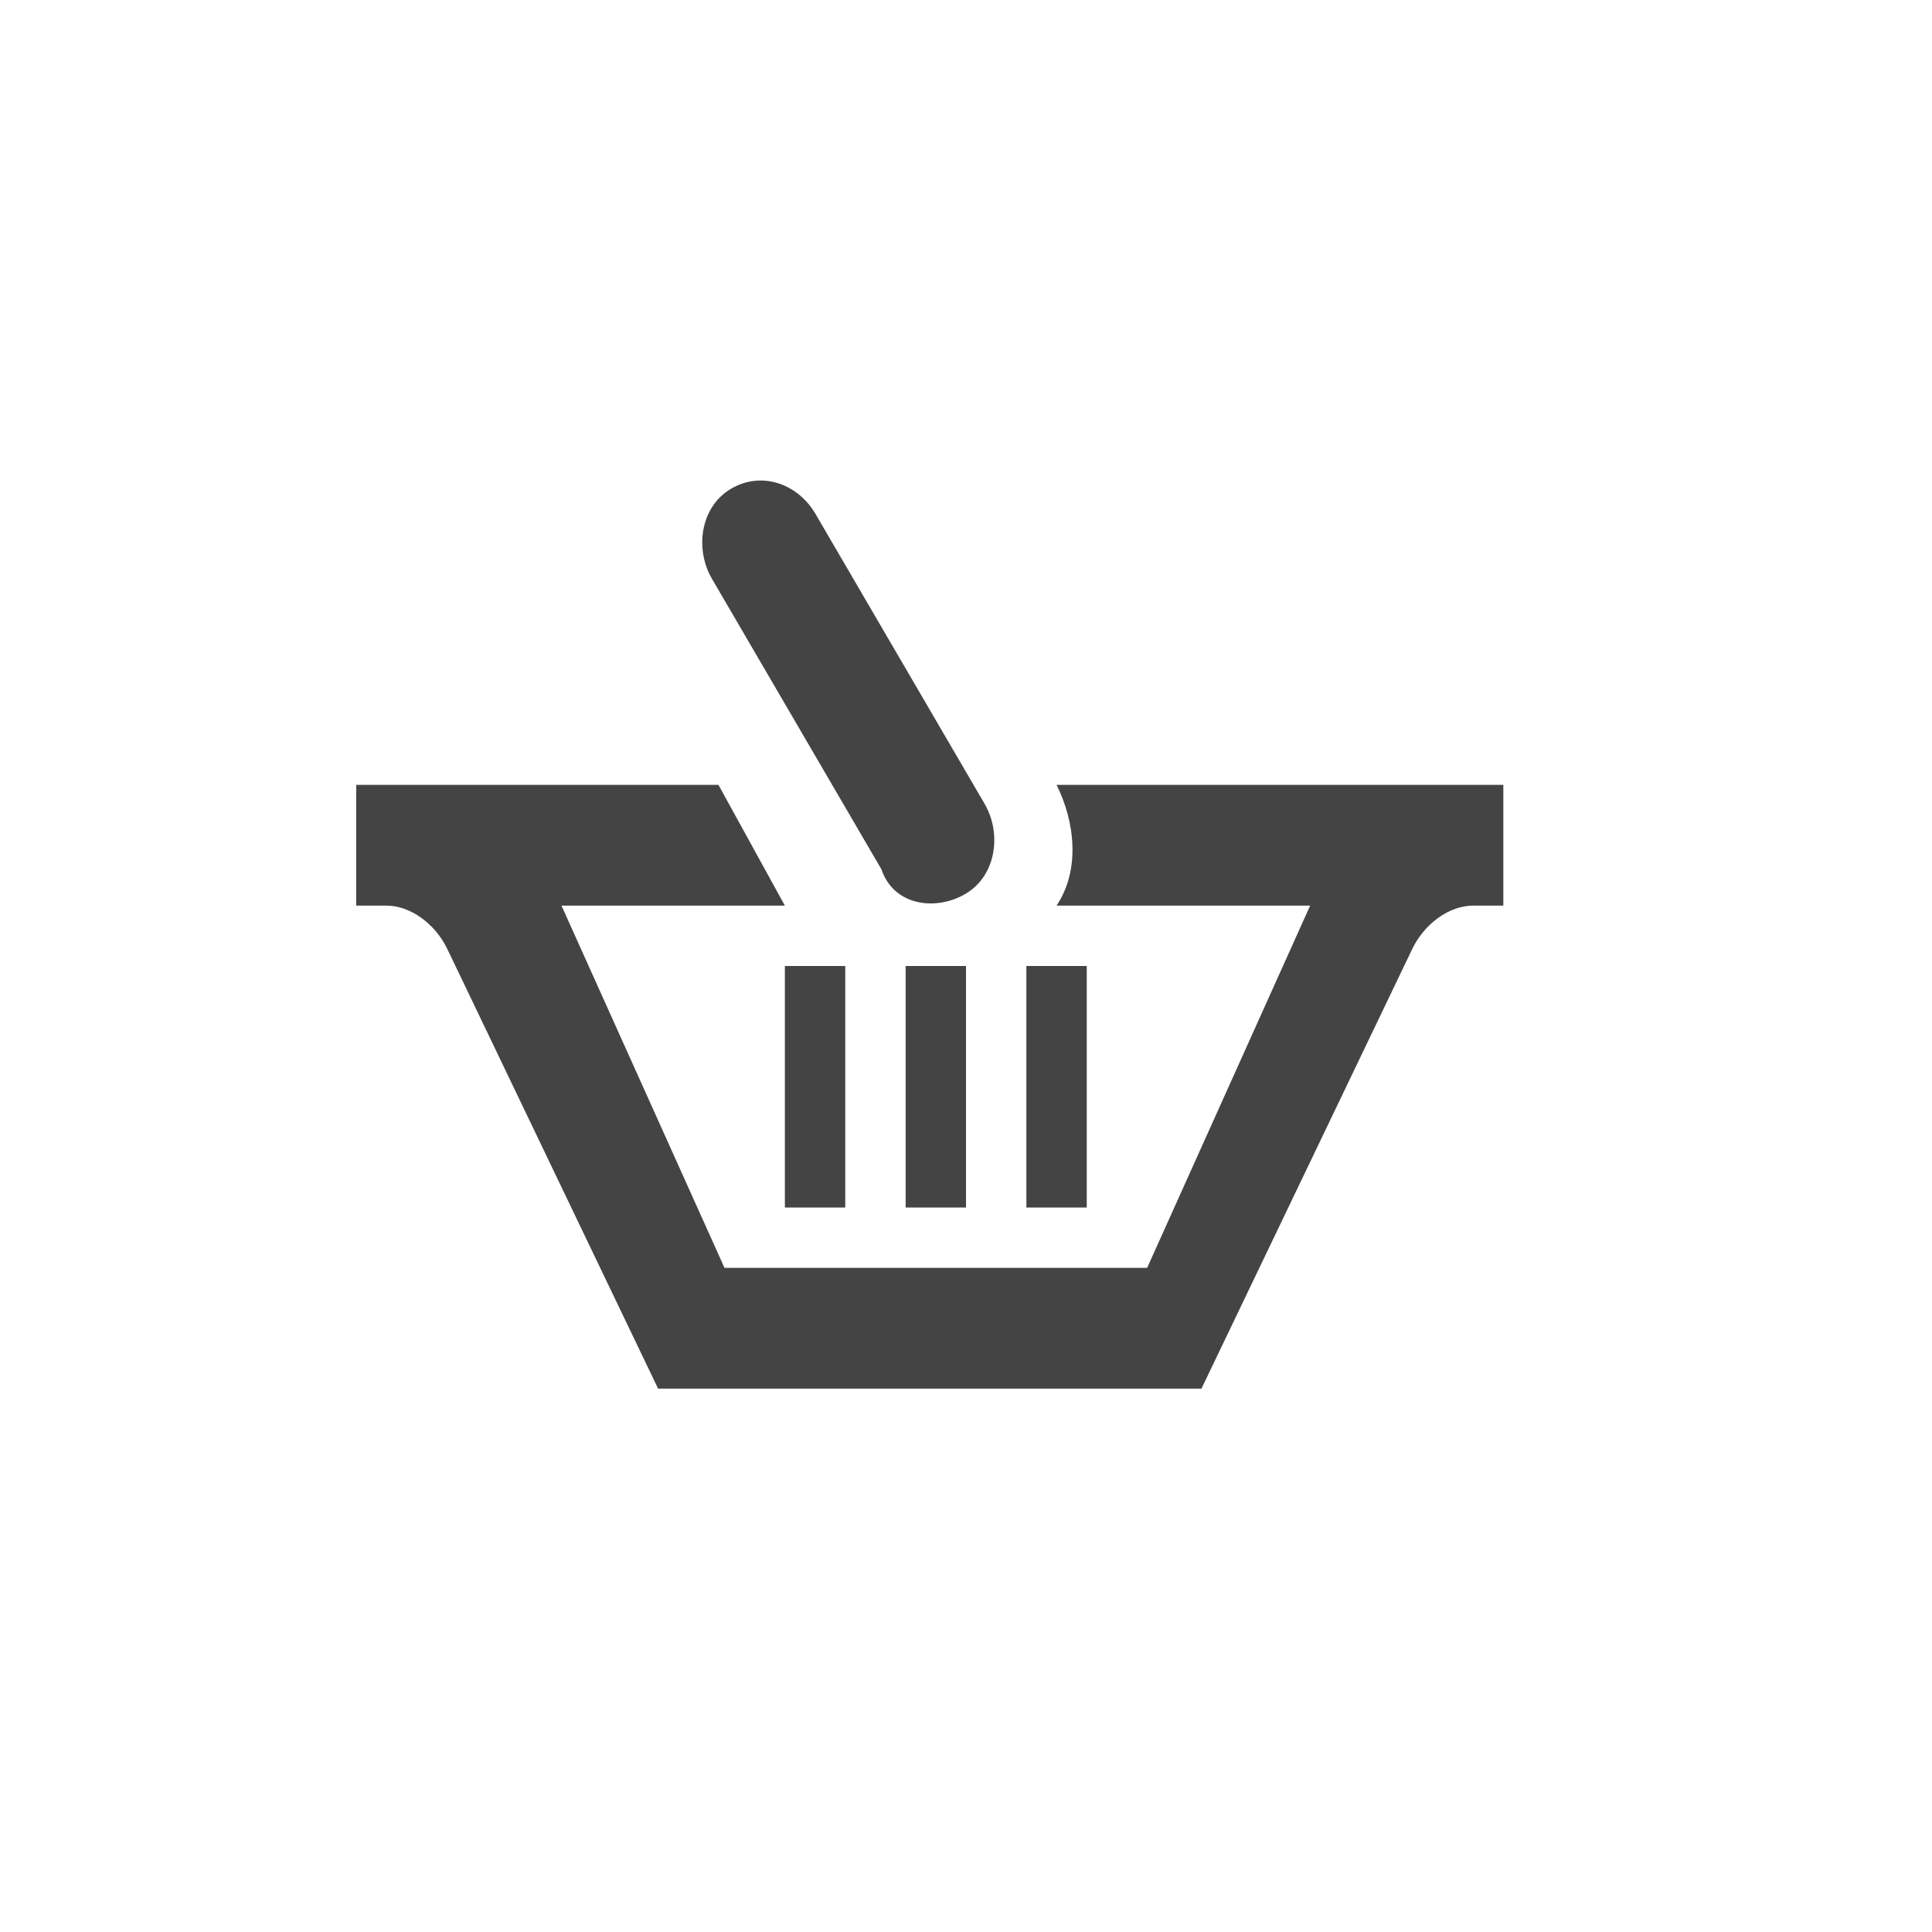
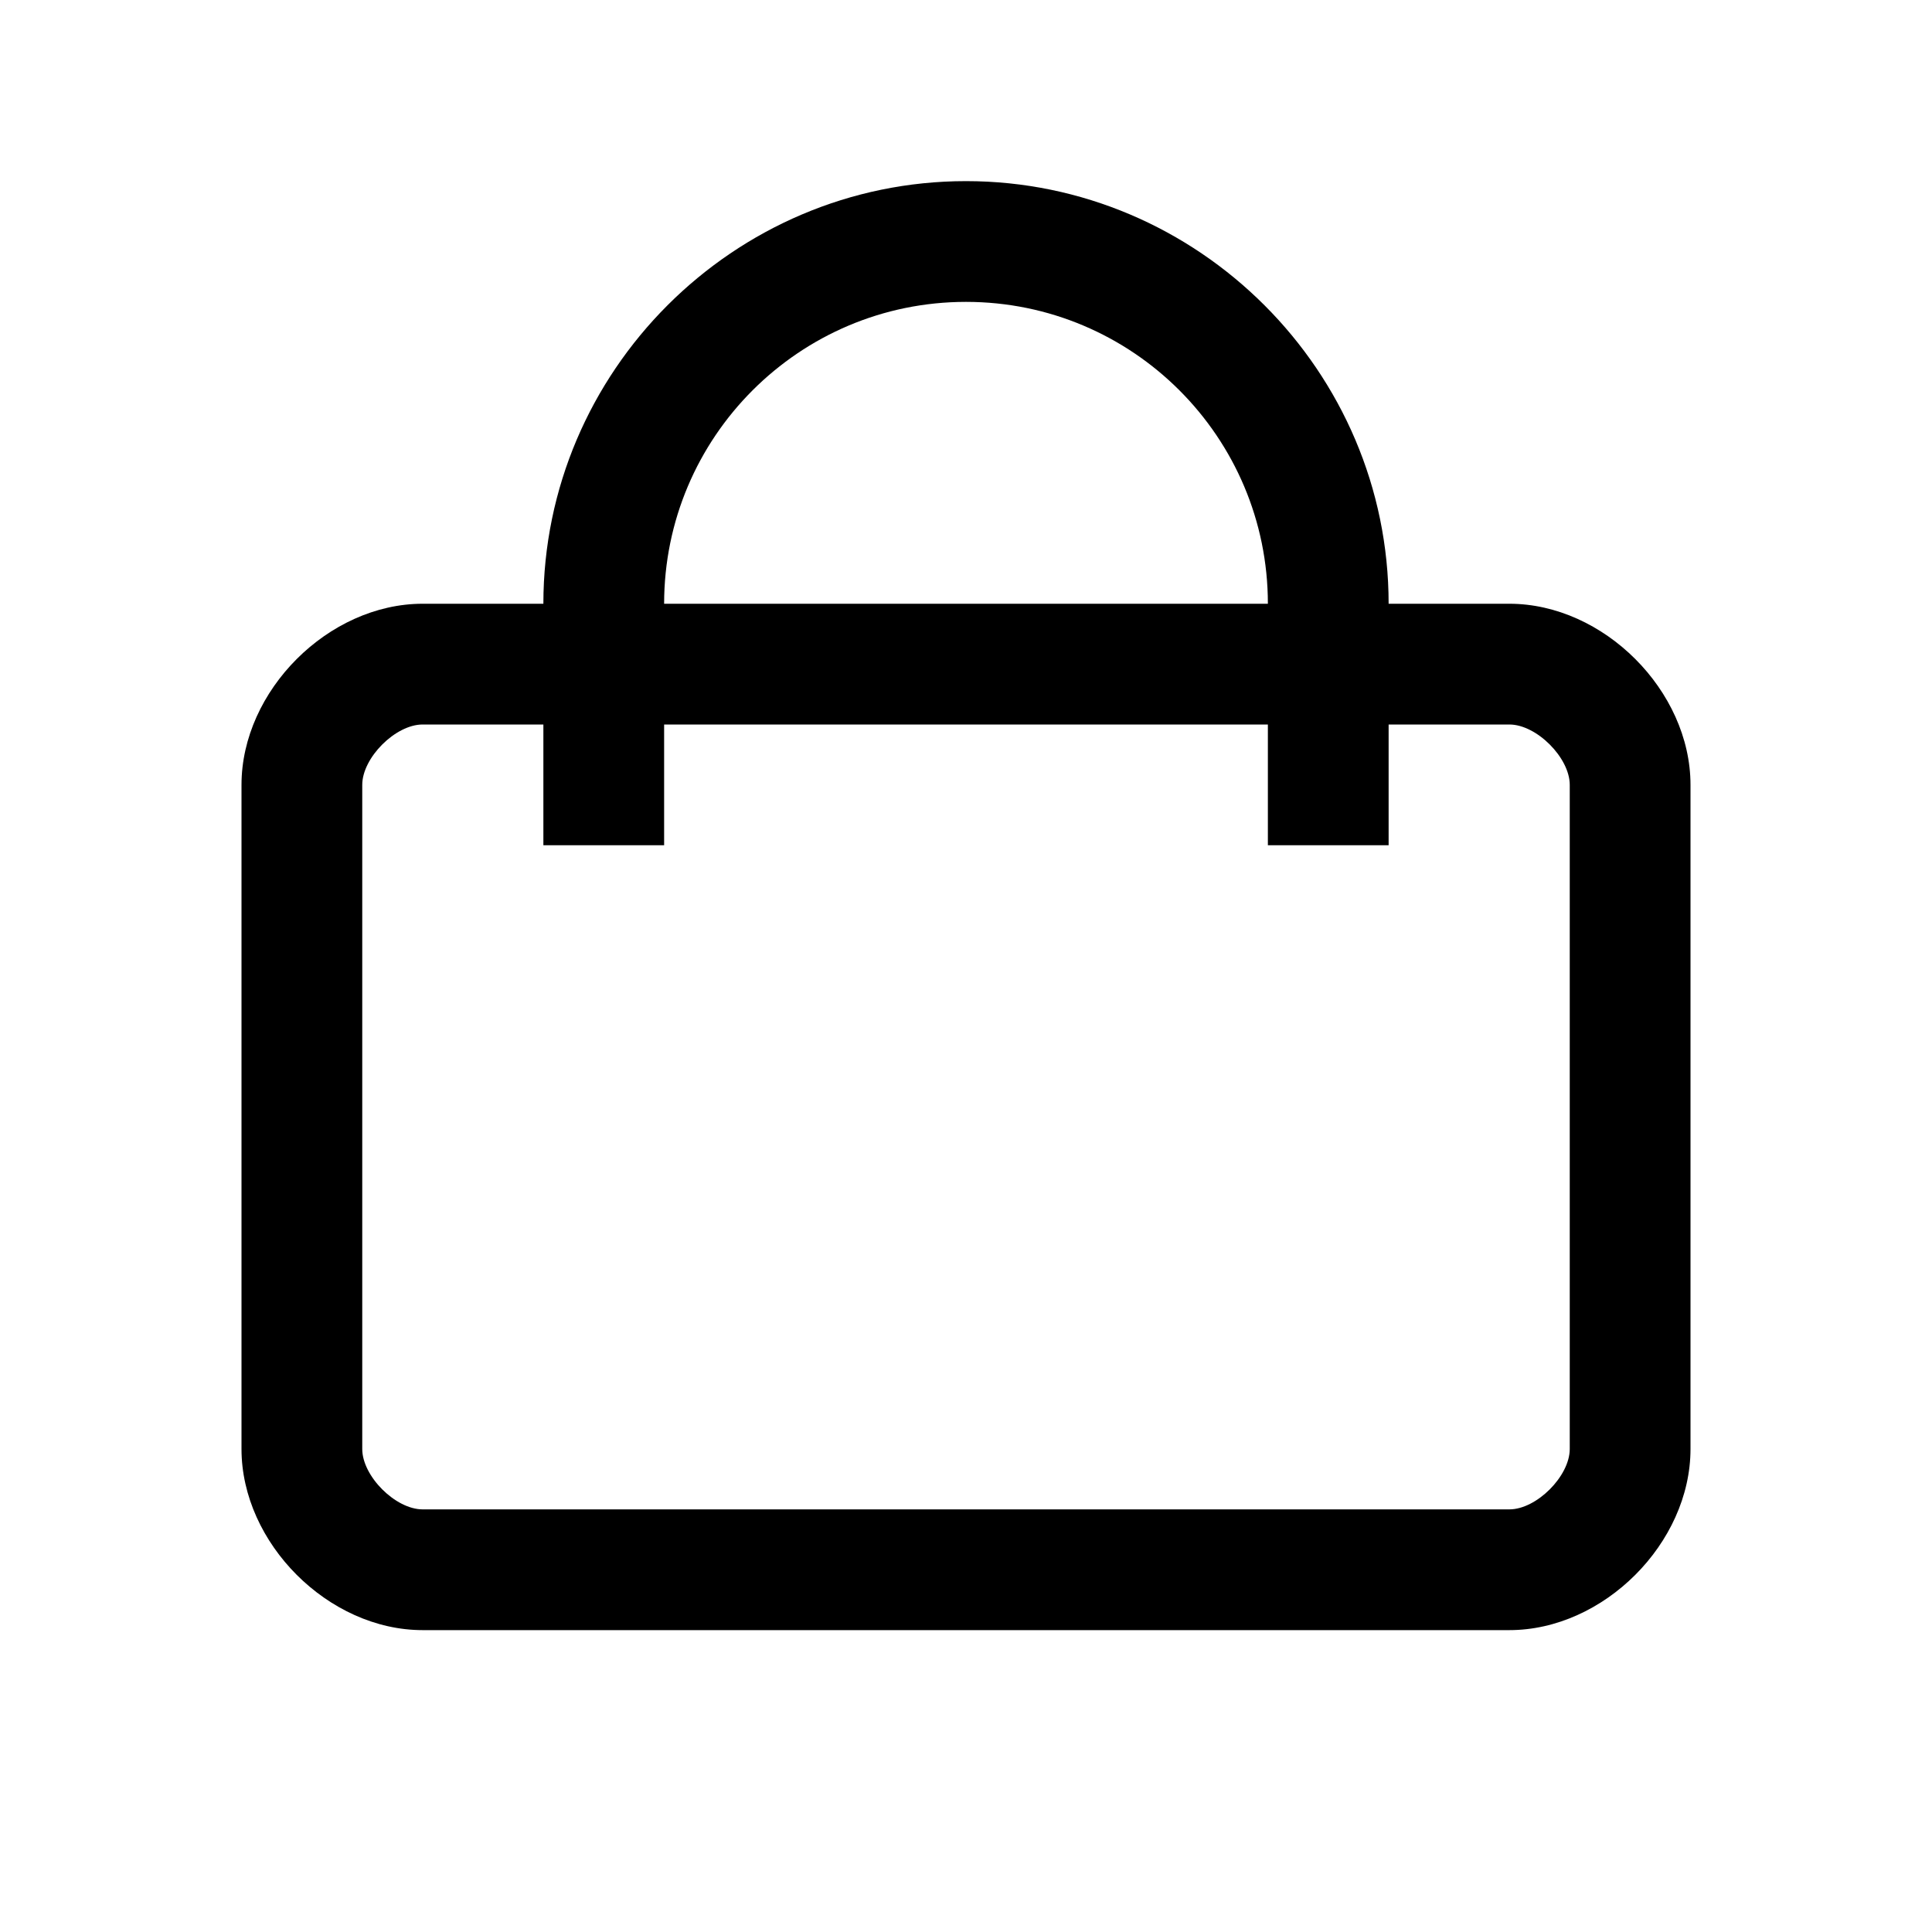
- <svg xmlns="http://www.w3.org/2000/svg" version="1.1" width="32" height="32" viewBox="0 0 32 32">
-   <path d="M16 14.8c0.5-0.3 0.6-1 0.3-1.5l-2.8-4.8c-0.3-0.5-0.9-0.7-1.4-0.4s-0.6 1-0.3 1.5l2.8 4.8c0.2 0.6 0.9 0.7 1.4 0.4zM13 15h-3.7l2.7 6h7l2.7-6h-4.2c0.4-0.6 0.3-1.4 0-2h7.4v2h-0.5c-0.4 0-0.8 0.3-1 0.7l-3.5 7.3h-9l-3.5-7.3c-0.2-0.4-0.6-0.7-1-0.7h-0.5v-2h6l1.1 2zM13 16h1v4h-1v-4zM15 16h1v4h-1v-4zM17 16h1v4h-1v-4z" fill="rgb(68, 68, 68)" />
+ <svg xmlns="http://www.w3.org/2000/svg" viewBox="1000 23.28 32 32">
+   <path d="M1025 33.28h-2c0-3.85-3.15-7-7-7s-7 3.15-7 7h-2c-1.56 0-3 1.44-3 3v11c0 1.56 1.44 3 3 3h18c1.56 0 3-1.44 3-3v-11c0-1.56-1.44-3-3-3zm-9-5c2.76 0 5 2.24 5 5h-10c0-2.76 2.24-5 5-5zm10 19c0 .45-.55 1-1 1h-18c-.45 0-1-.55-1-1v-11c0-.45.55-1 1-1h2v2h2v-2h10v2h2v-2h2c.45 0 1 .55 1 1v11z" />
</svg>
